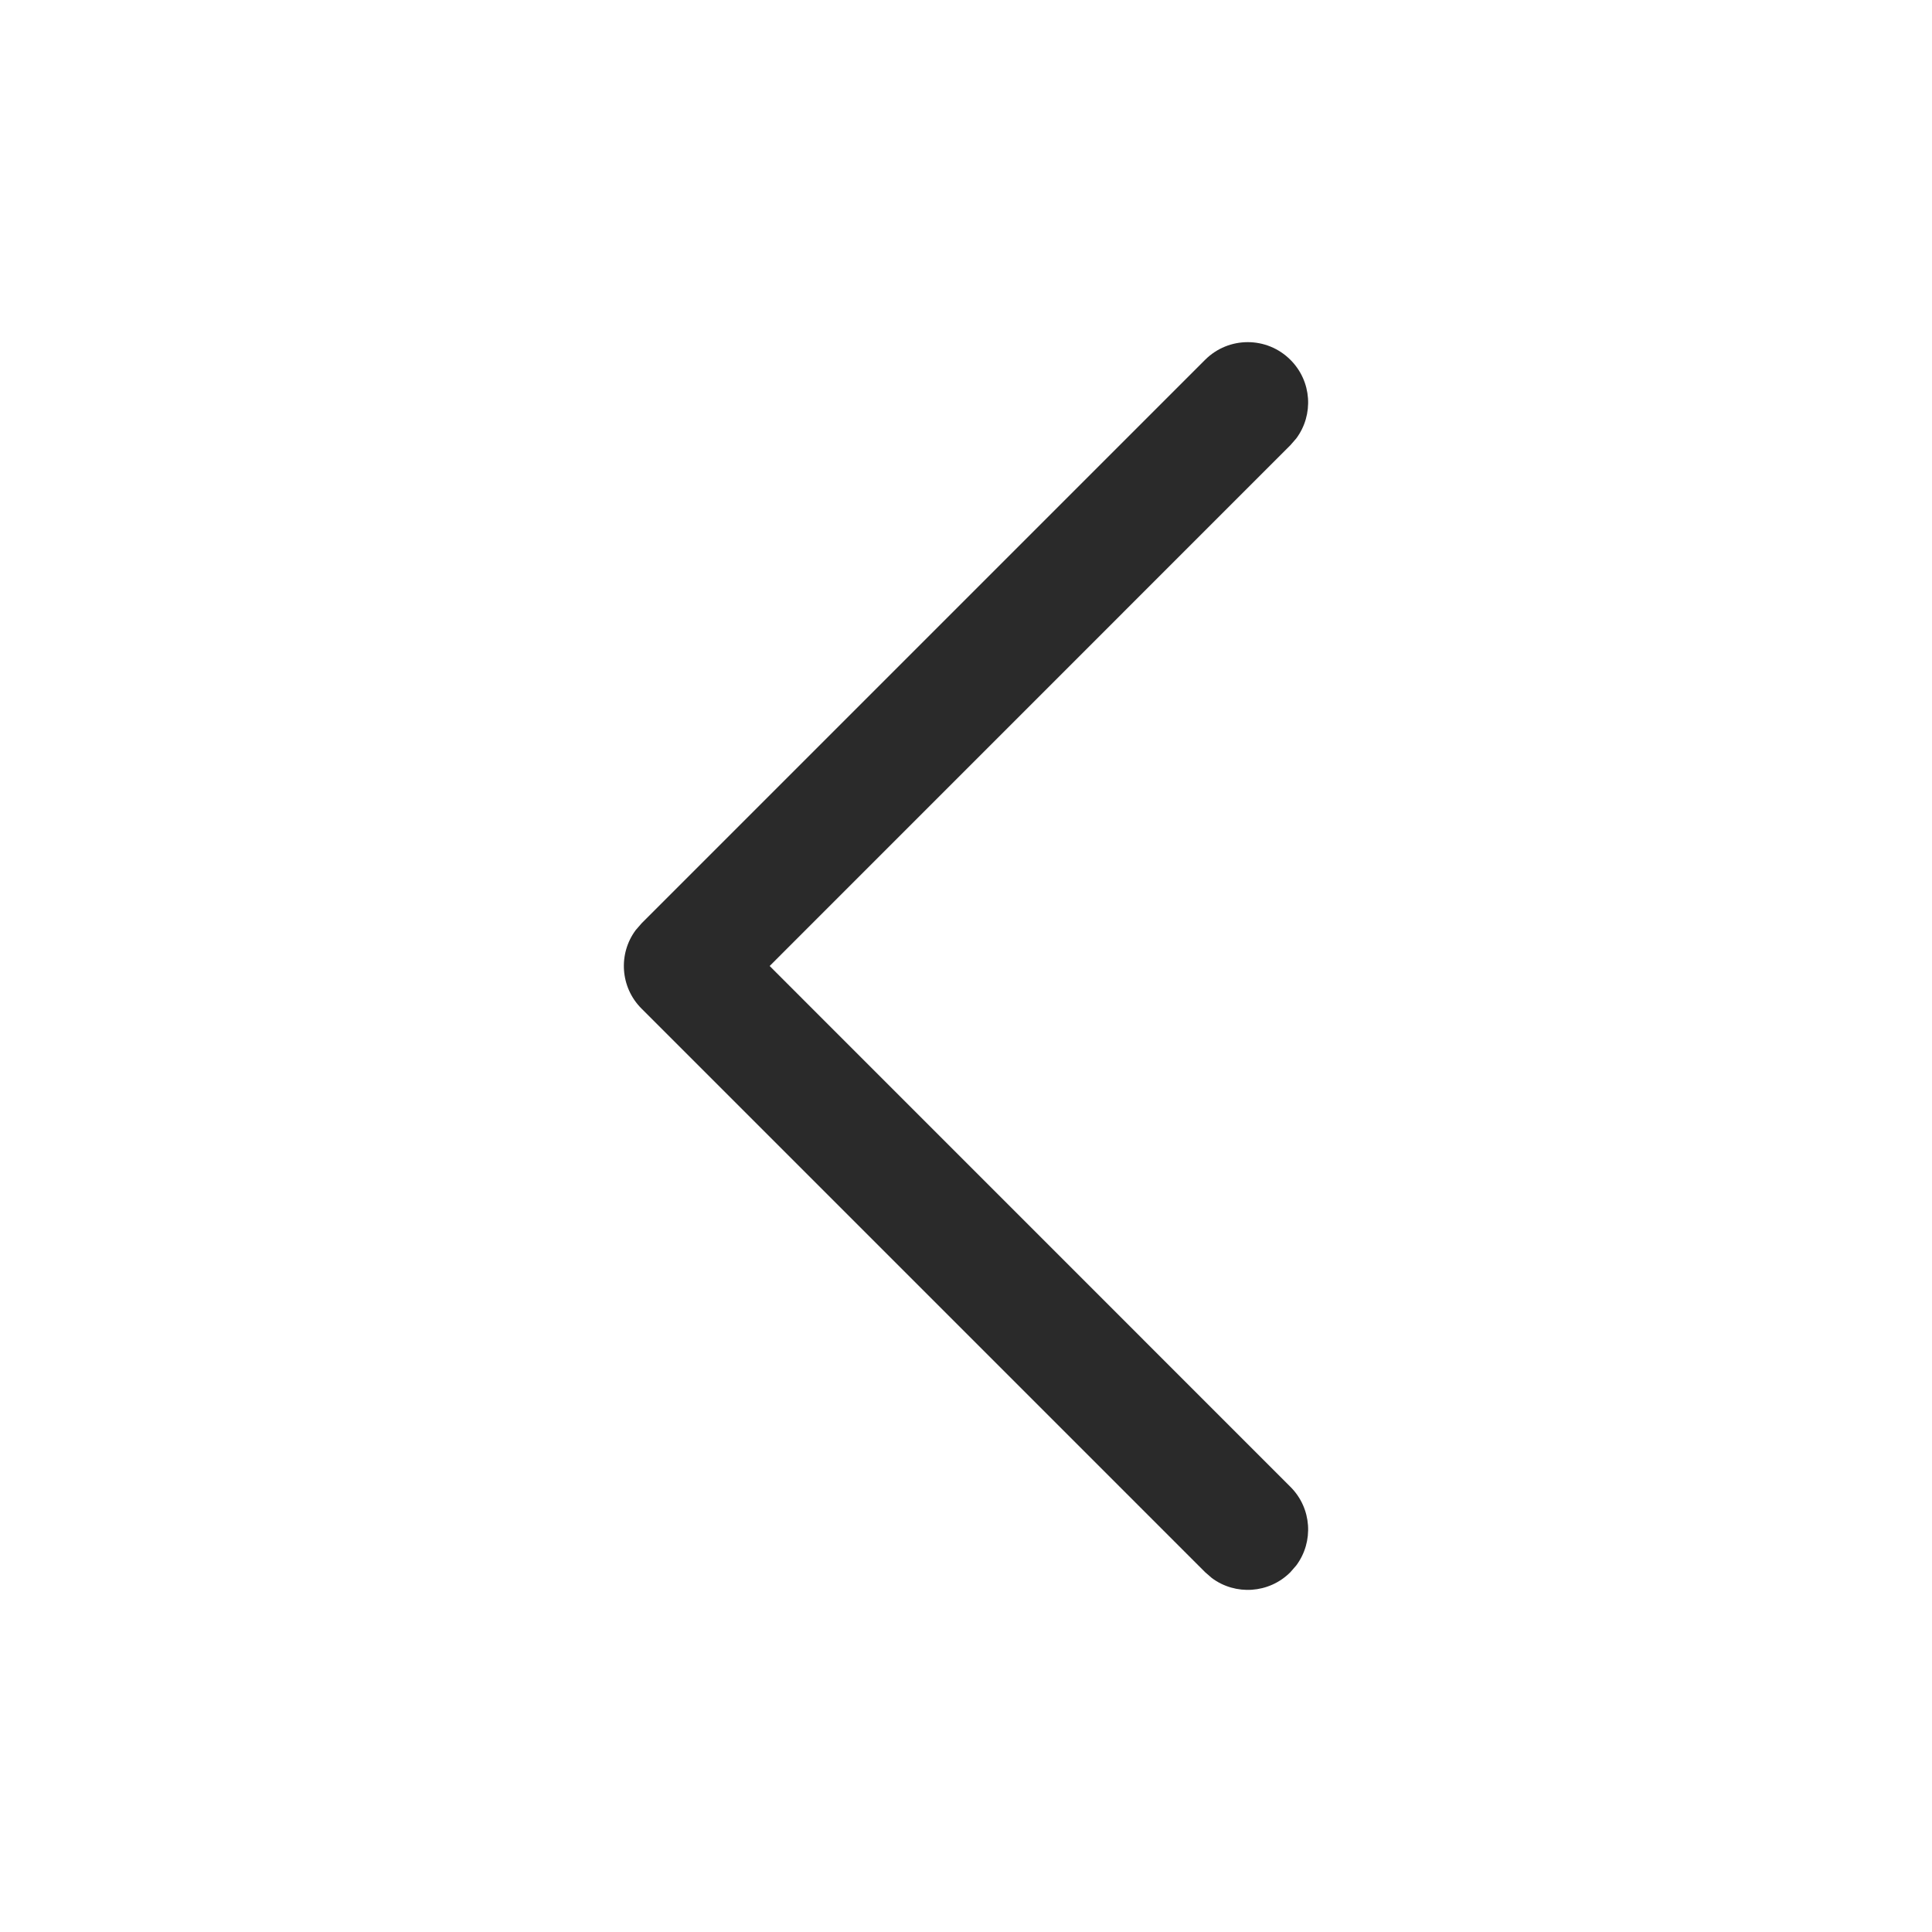
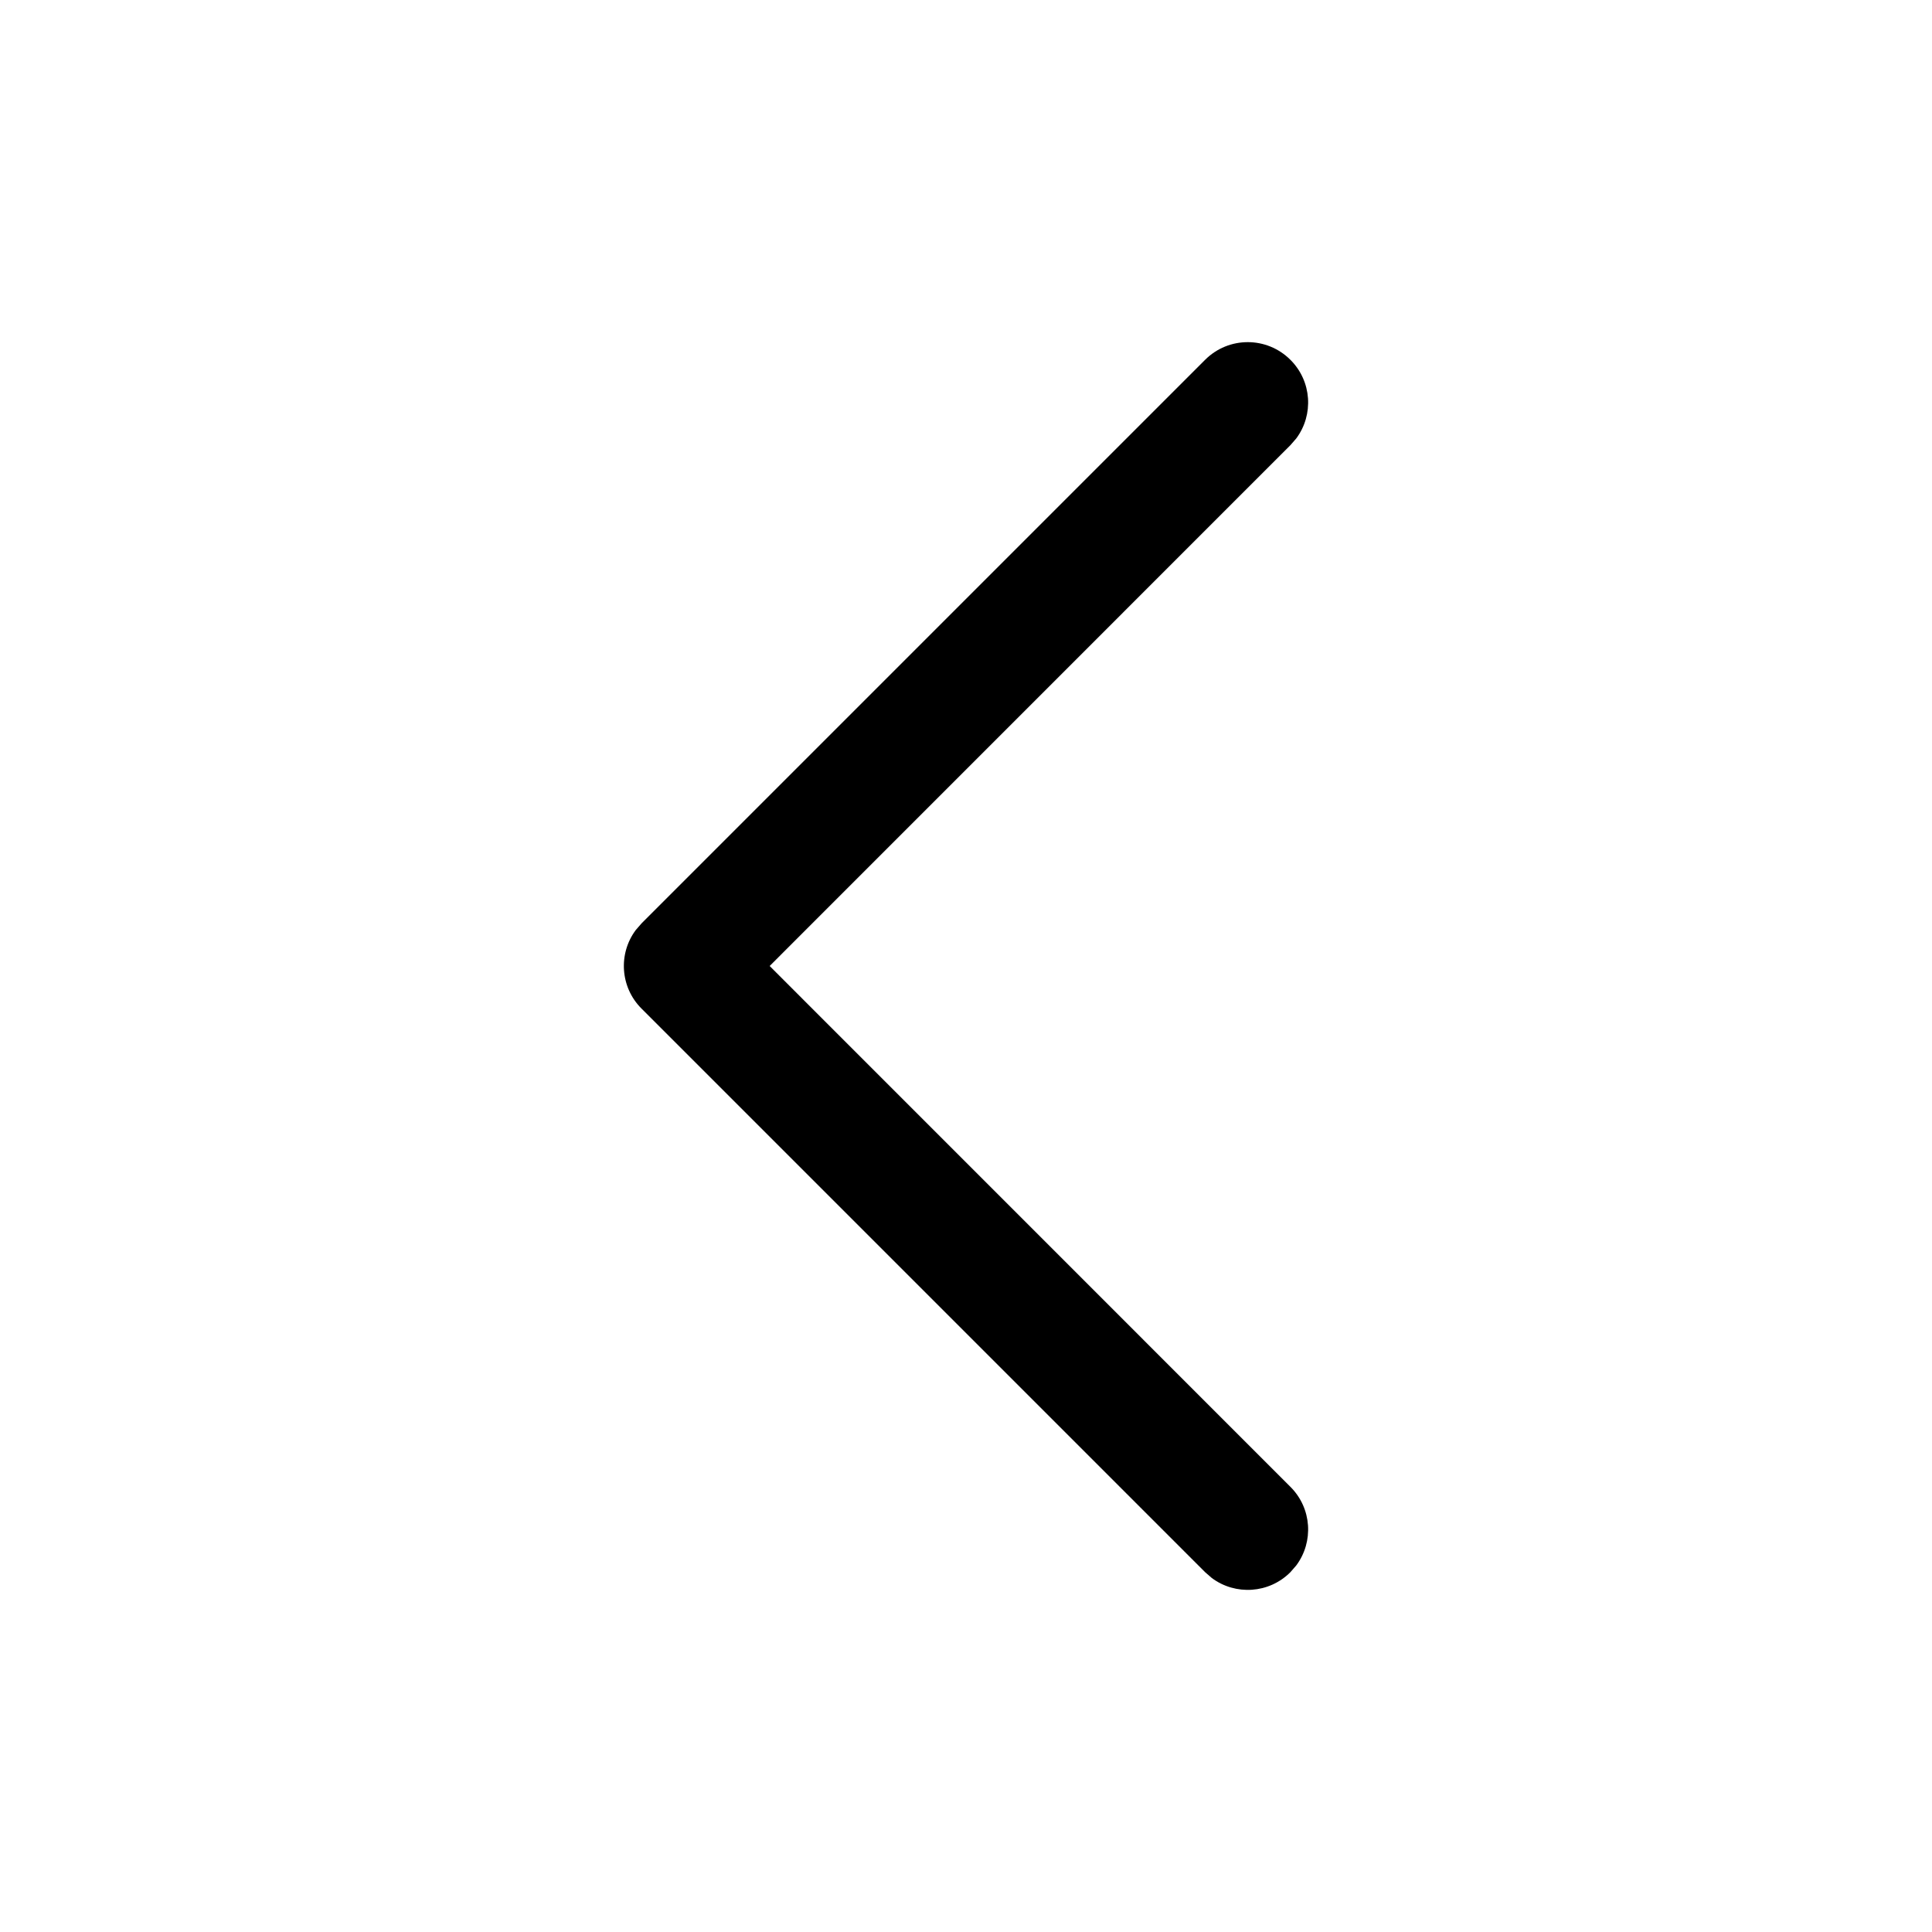
<svg xmlns="http://www.w3.org/2000/svg" width="24" height="24" viewBox="0 0 24 24" fill="none">
-   <path d="M16.03 4.47C16.297 4.736 16.321 5.153 16.103 5.446L16.03 5.53L9.561 12L16.03 18.47C16.297 18.736 16.321 19.153 16.103 19.446L16.03 19.53C15.764 19.797 15.347 19.821 15.054 19.603L14.97 19.53L7.97 12.53C7.703 12.264 7.679 11.847 7.897 11.554L7.97 11.47L14.97 4.47C15.263 4.177 15.737 4.177 16.03 4.47Z" fill="#2A2A2A" />
+   <path d="M16.03 4.47C16.297 4.736 16.321 5.153 16.103 5.446L16.03 5.53L9.561 12L16.03 18.47C16.297 18.736 16.321 19.153 16.103 19.446L16.03 19.53C15.764 19.797 15.347 19.821 15.054 19.603L14.97 19.53L7.97 12.53C7.703 12.264 7.679 11.847 7.897 11.554L7.97 11.47L14.97 4.47C15.263 4.177 15.737 4.177 16.03 4.47Z" fill="currentColor" />
</svg>
